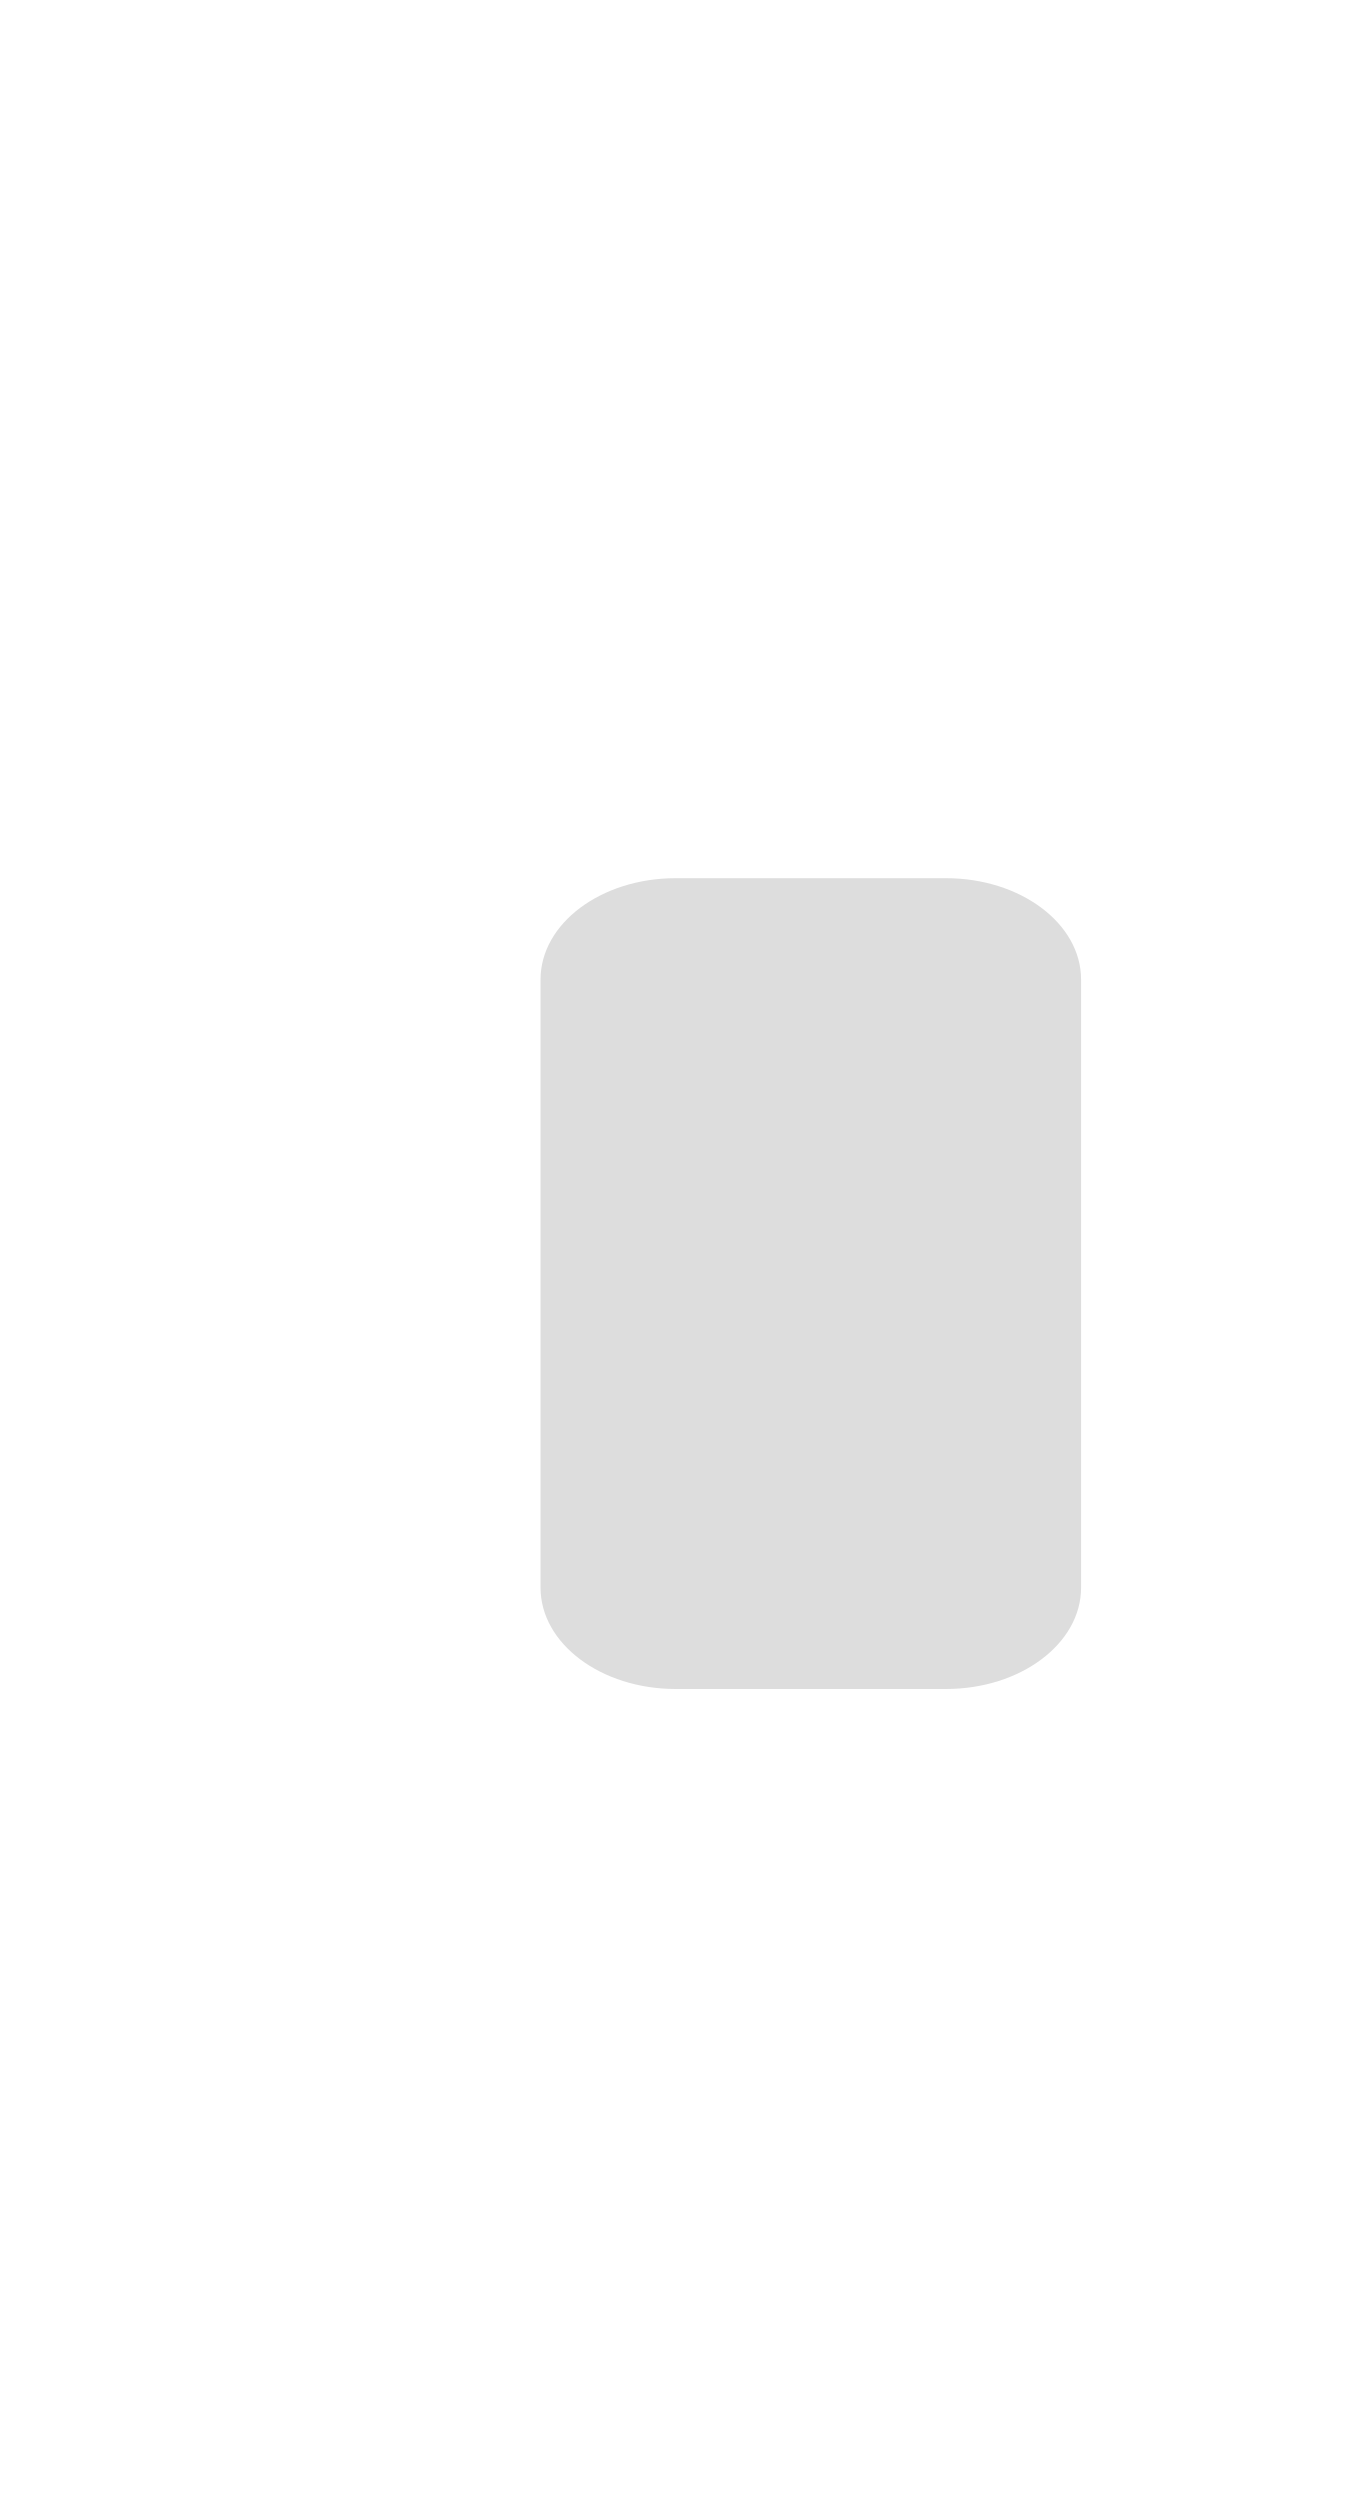
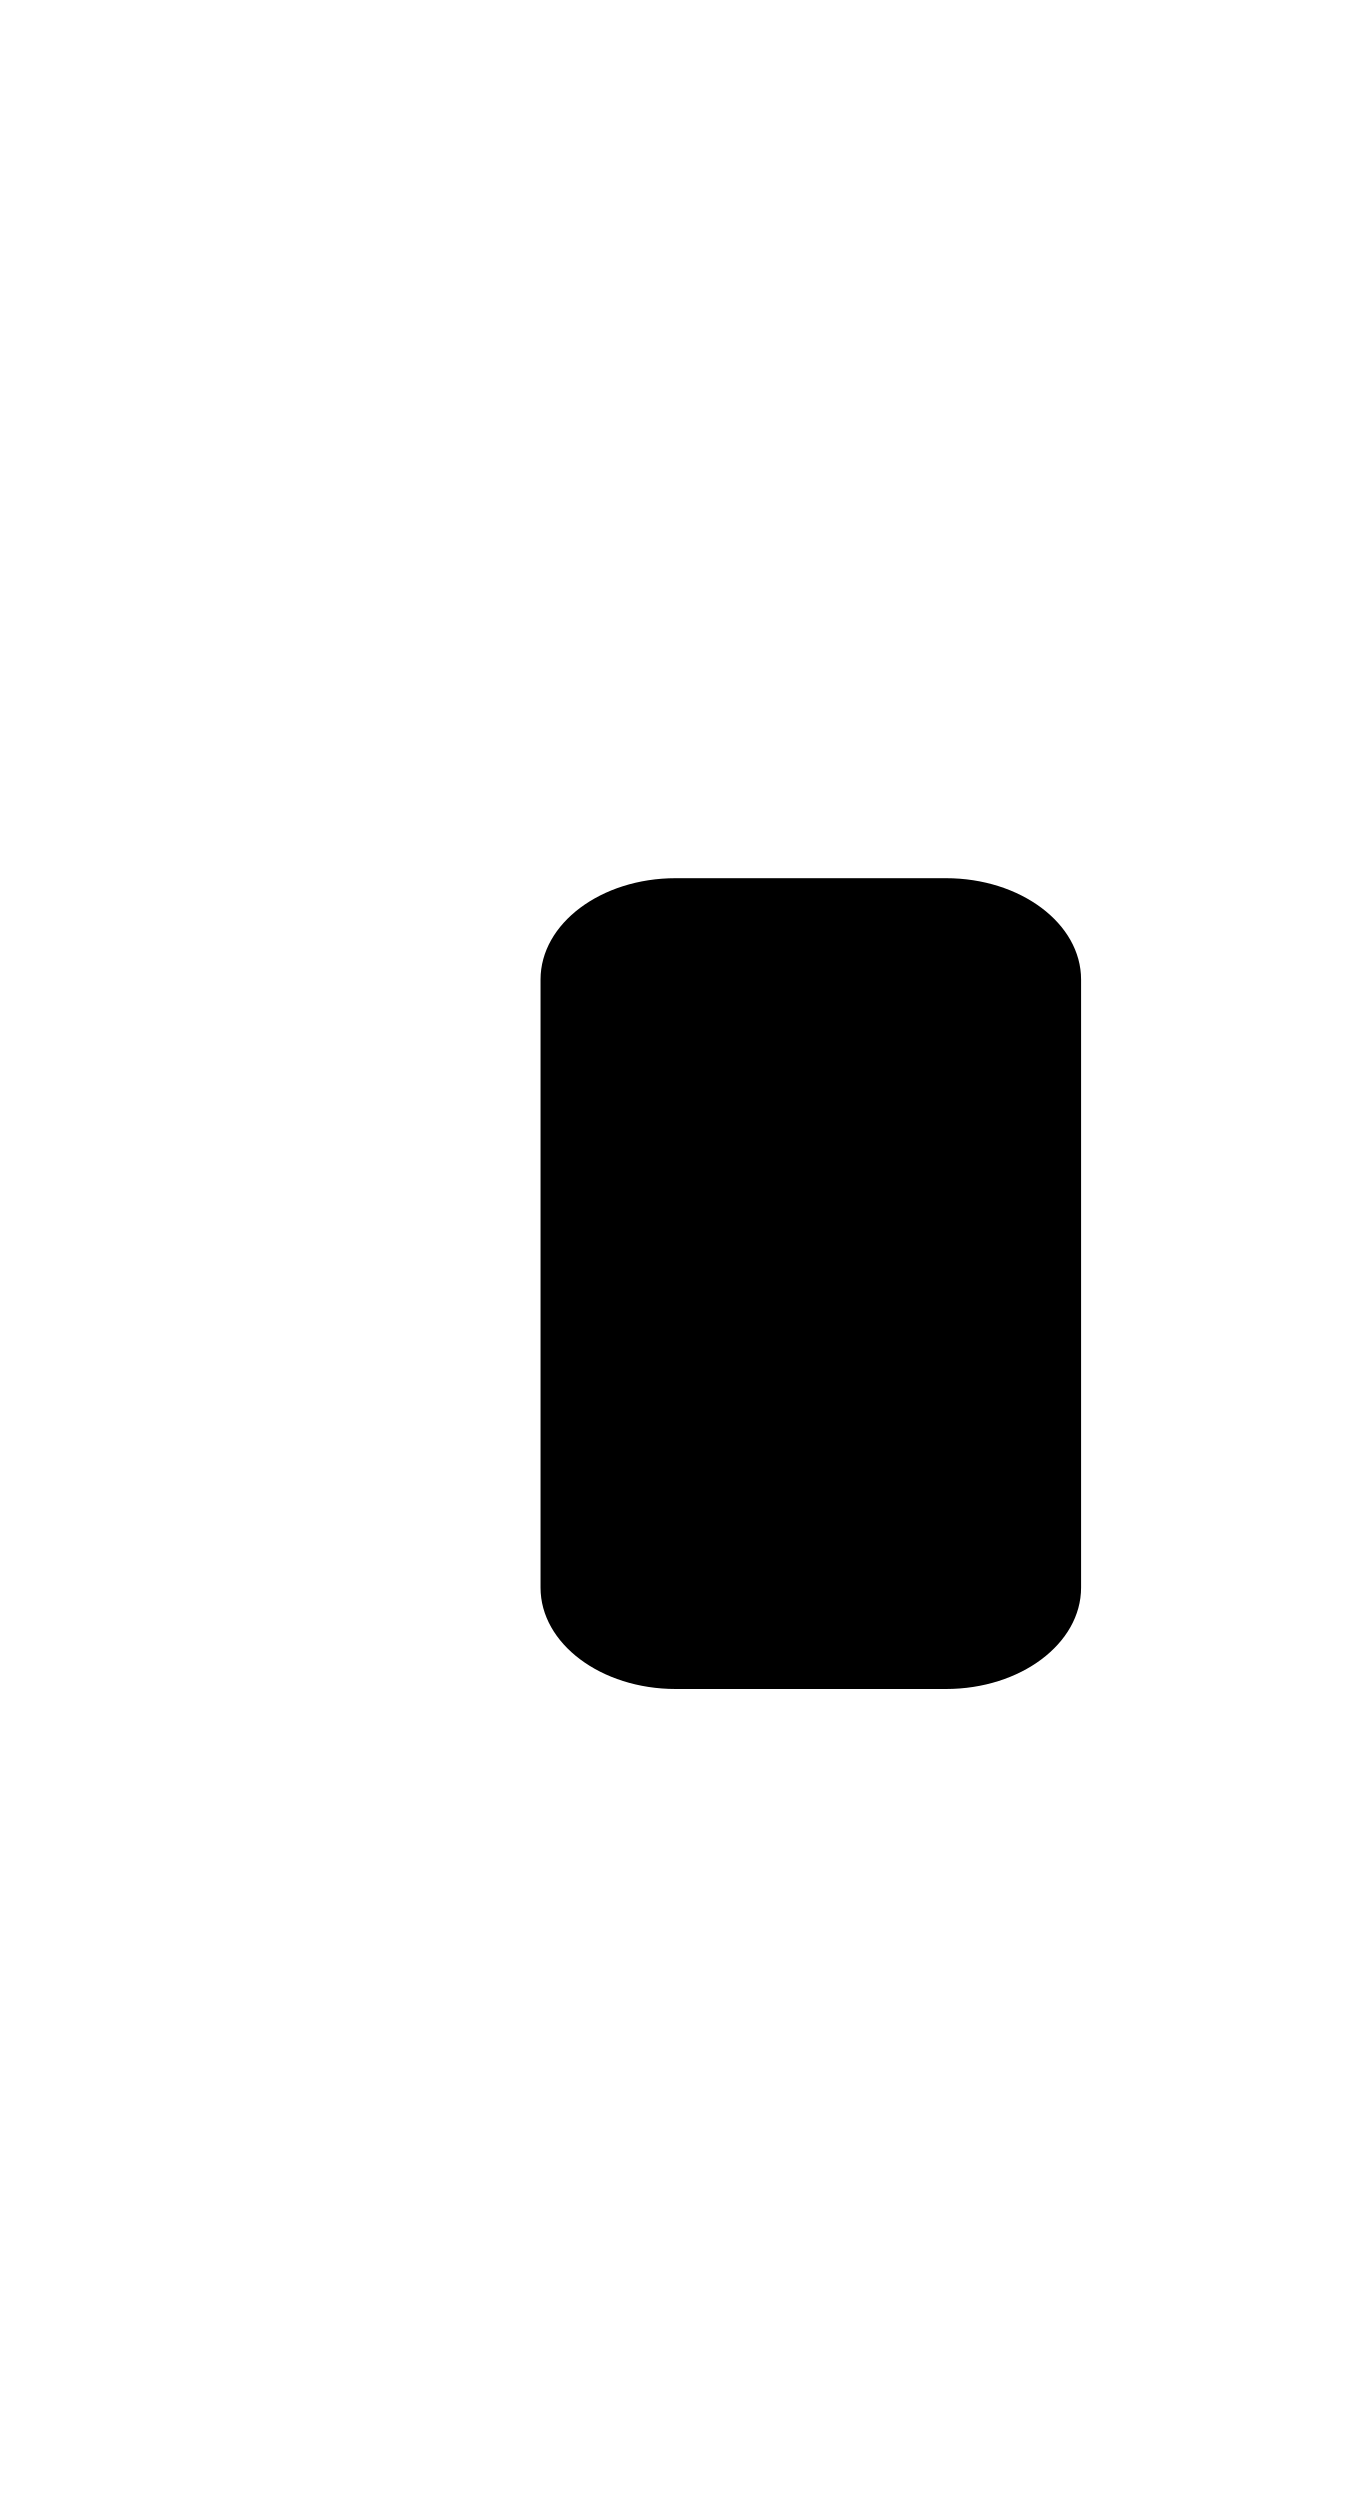
<svg xmlns="http://www.w3.org/2000/svg" width="20" height="37">
  <defs>
    <clipPath>
-       <rect y="1015.36" x="20" height="37" width="20" opacity="0.12" fill="#7571f9" color="#171717" />
+       <rect y="1015.36" x="20" height="37" width="20" opacity="0.12" fill="#ee6ff8" color="#000000" />
    </clipPath>
    <clipPath>
-       <rect y="1033.36" x="20" height="19" width="10" opacity="0.12" fill="#7571f9" color="#171717" />
+       <rect y="1033.36" x="20" height="19" width="10" opacity="0.12" fill="#ee6ff8" color="#000000" />
    </clipPath>
  </defs>
  <g transform="translate(0,-1015.362)">
    <g transform="matrix(2,0,0,1.499997,4,-530.6777)">
-       <rect rx="1" y="1039.36" x="2" height="8" width="4" fill="#dddddd" />
+       <rect rx="1" y="1039.36" x="2" height="8" width="4" fill="#000000" />
    </g>
  </g>
</svg>
